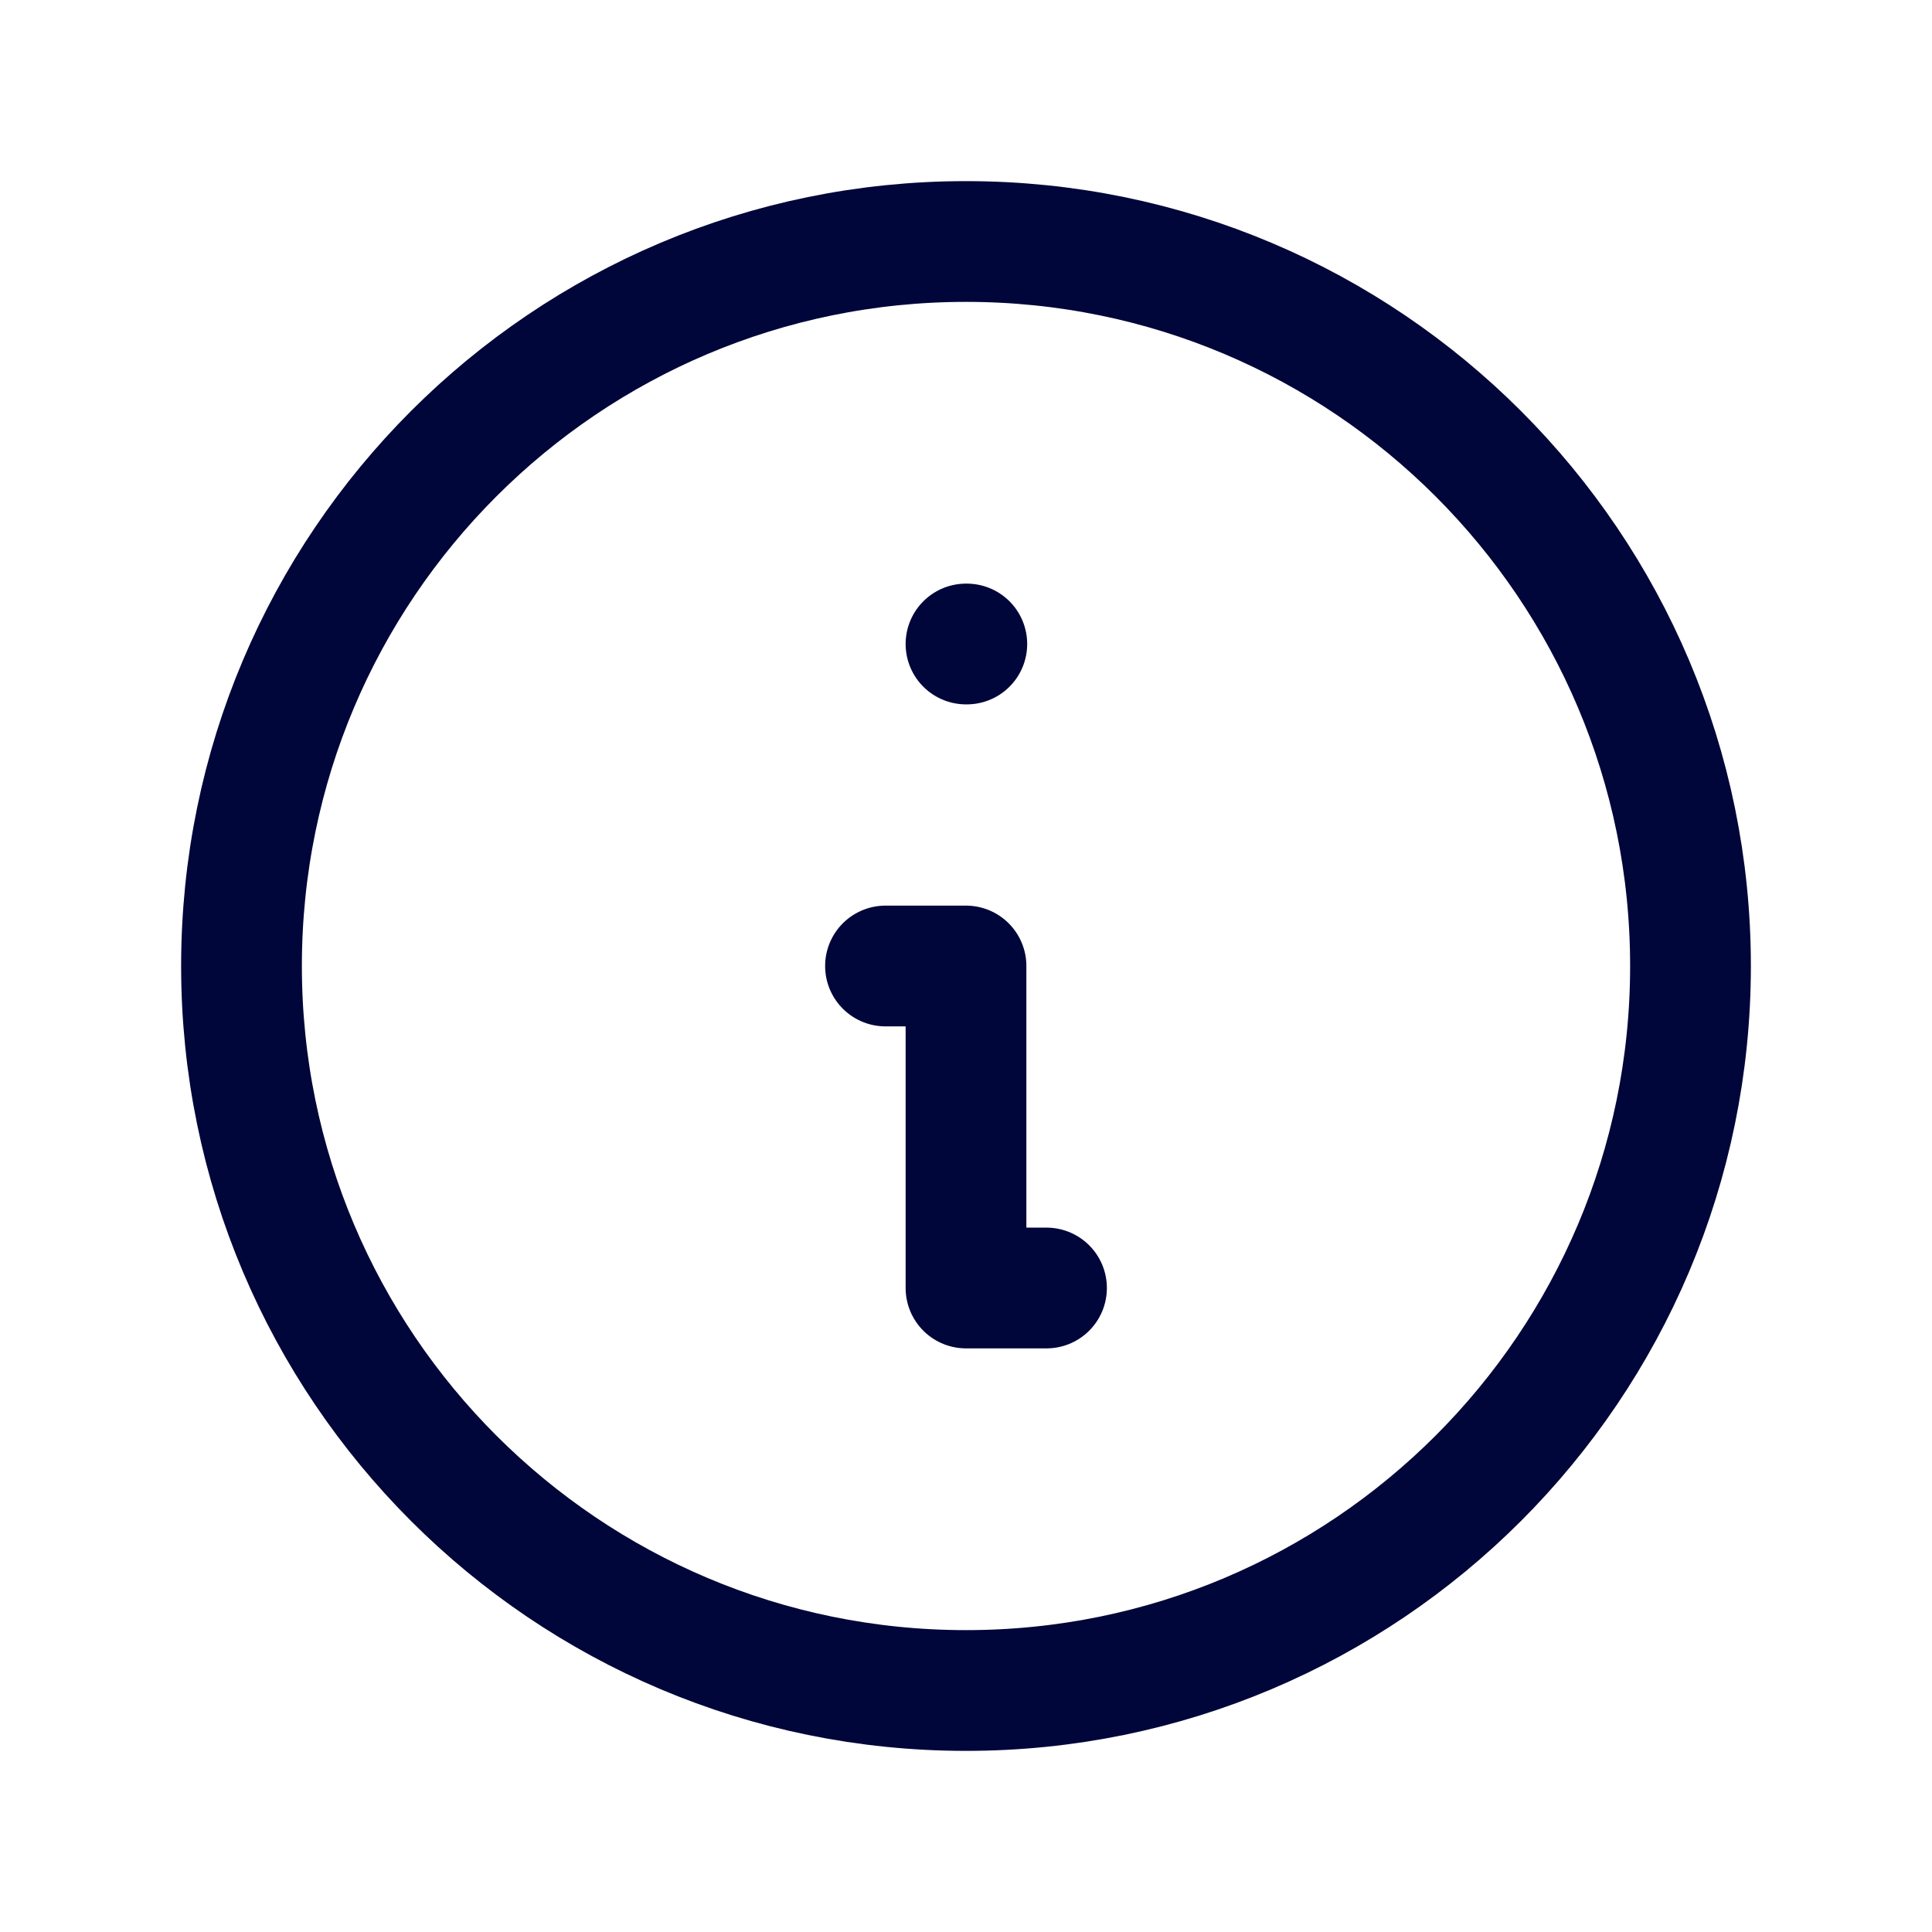
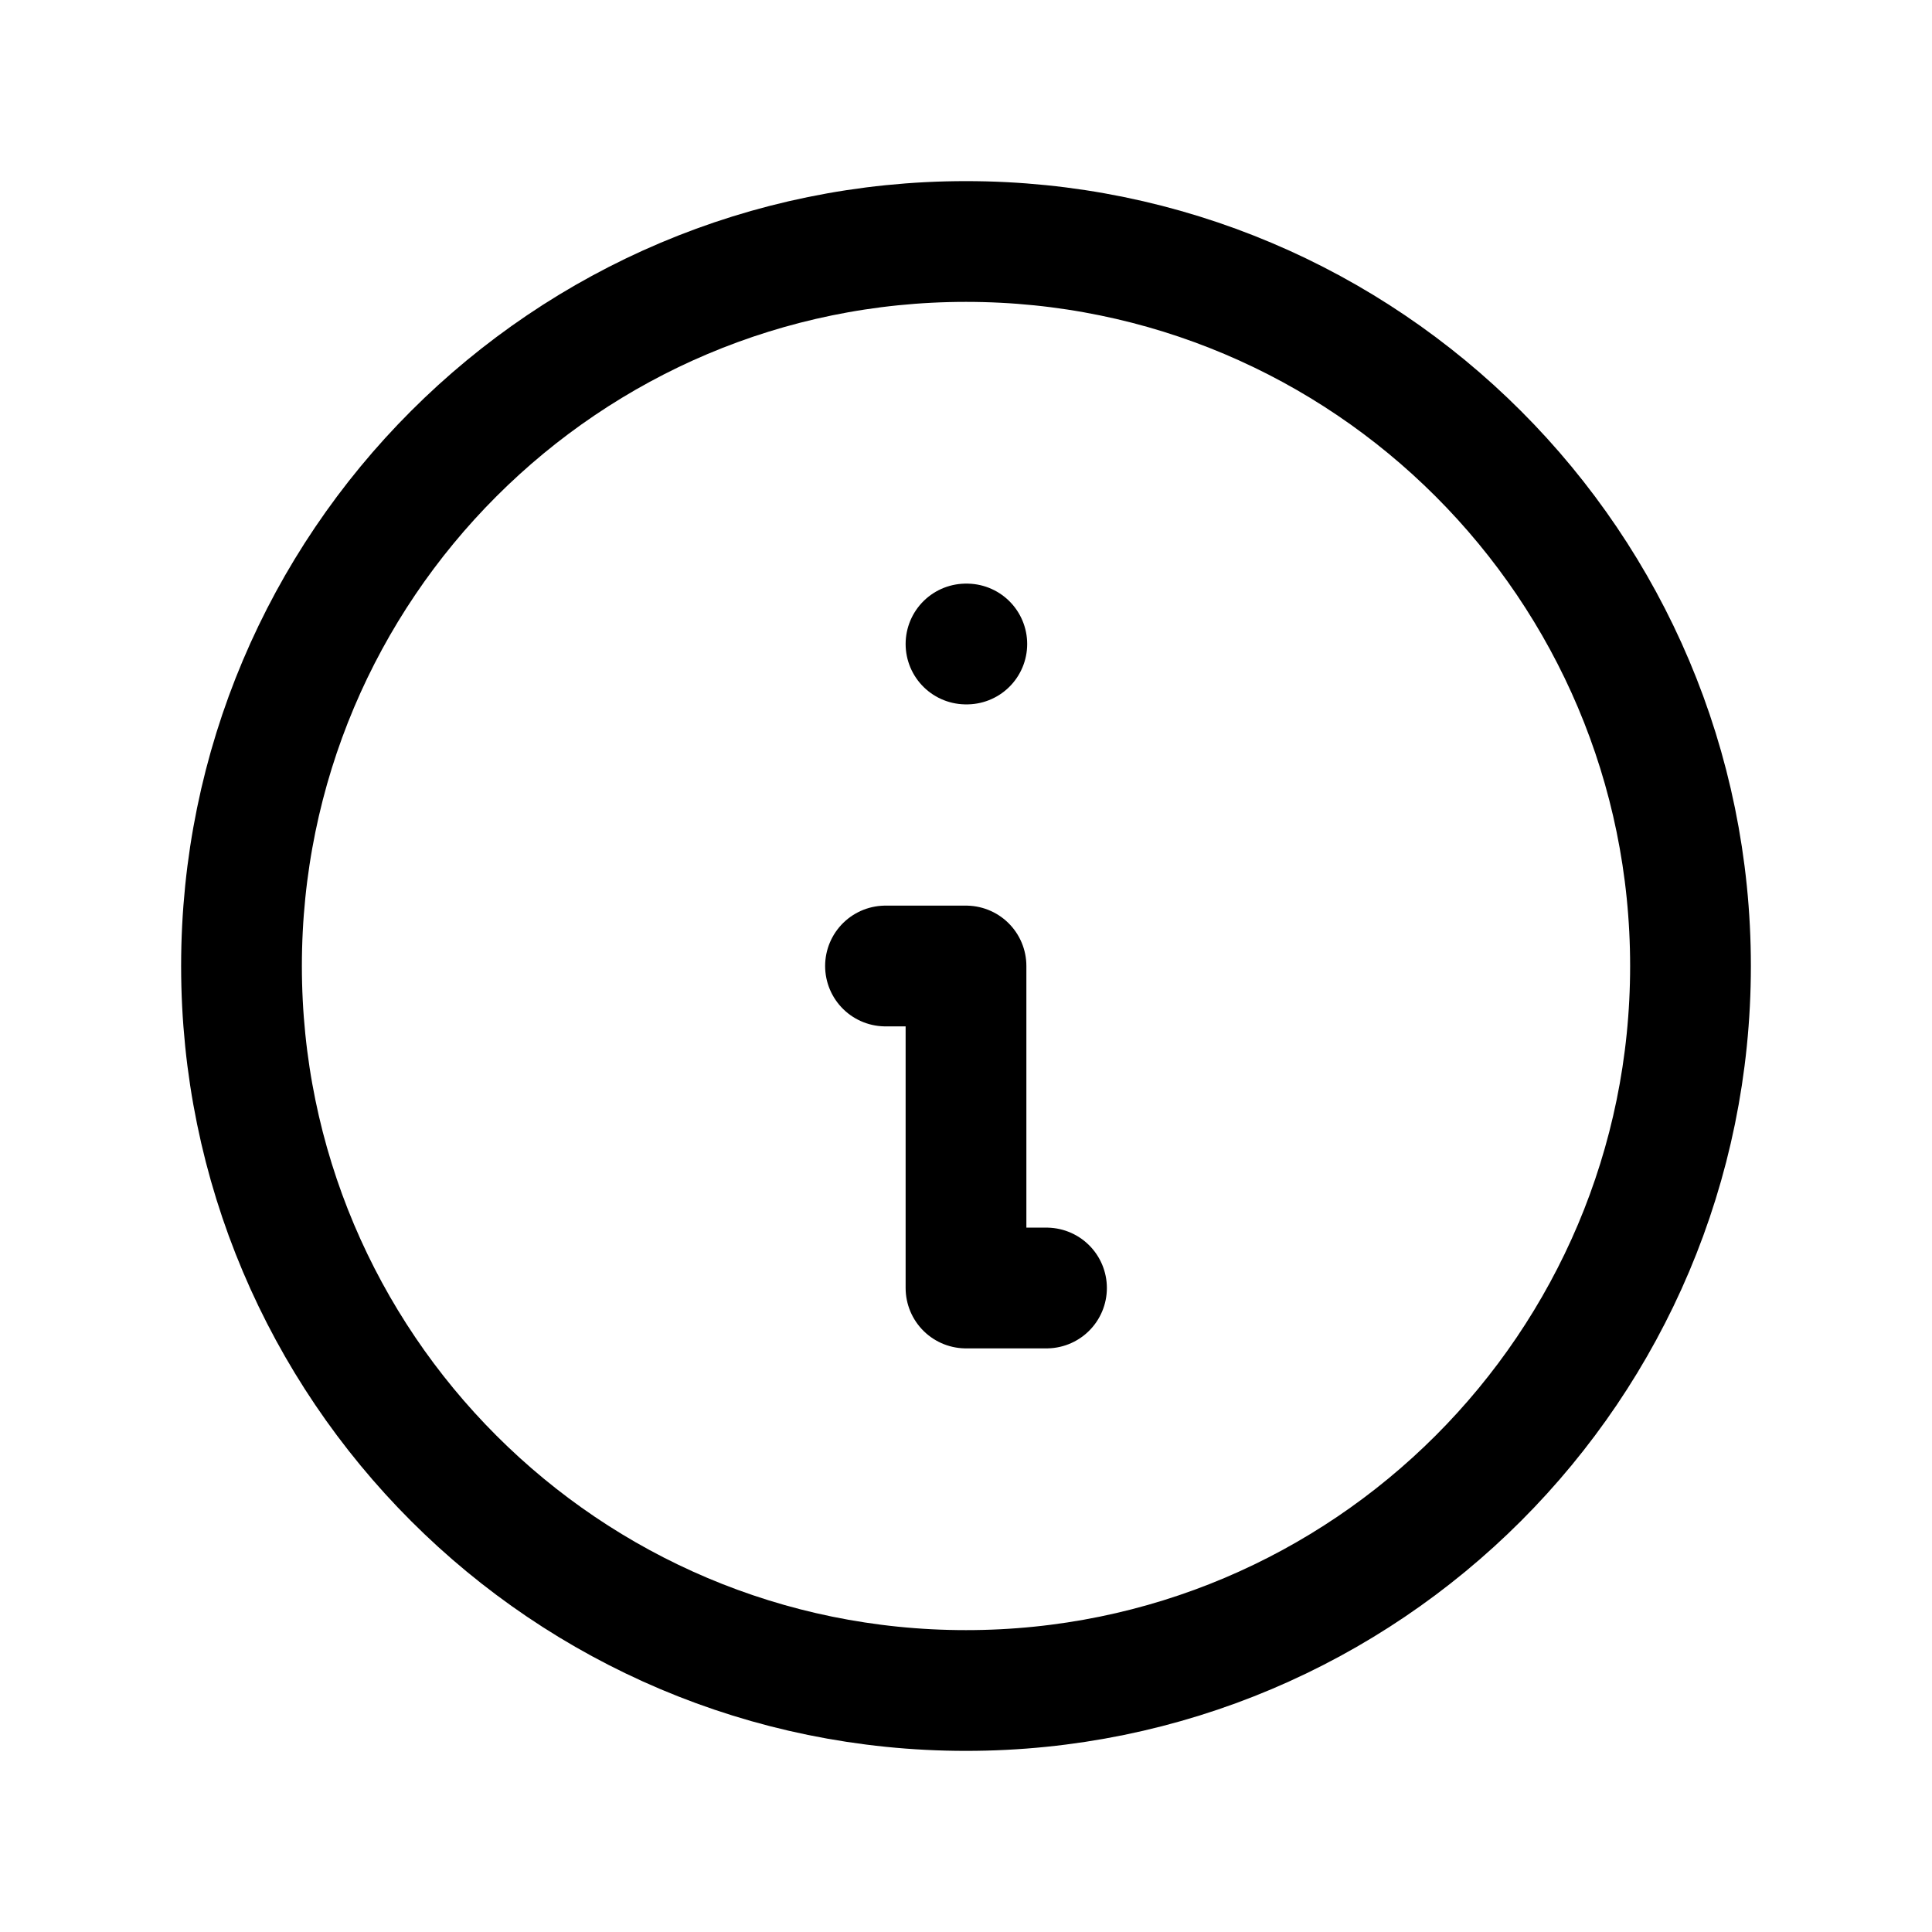
- <svg xmlns="http://www.w3.org/2000/svg" width="24" height="24" viewBox="0 0 24 24" fill="none">
-   <circle cx="12" cy="12" r="9" stroke="#000639" stroke-width="1.5" stroke-linecap="round" stroke-linejoin="round" />
-   <path d="M12 8H12.01" stroke="#000639" stroke-width="1.5" stroke-linecap="round" stroke-linejoin="round" />
-   <path d="M11 12H12V16H13" stroke="#000639" stroke-width="1.5" stroke-linecap="round" stroke-linejoin="round" />
+ <svg xmlns="http://www.w3.org/2000/svg" width="24" height="24" fill="none">
+   <circle cx="12" cy="12" r="9" stroke="currentColor" fill="none" stroke-width="1.5" stroke-linecap="round" stroke-linejoin="round" />
+   <path d="M12 8h.01M11 12h1v4h1" stroke="currentColor" stroke-width="1.5" stroke-linecap="round" stroke-linejoin="round" />
</svg>
